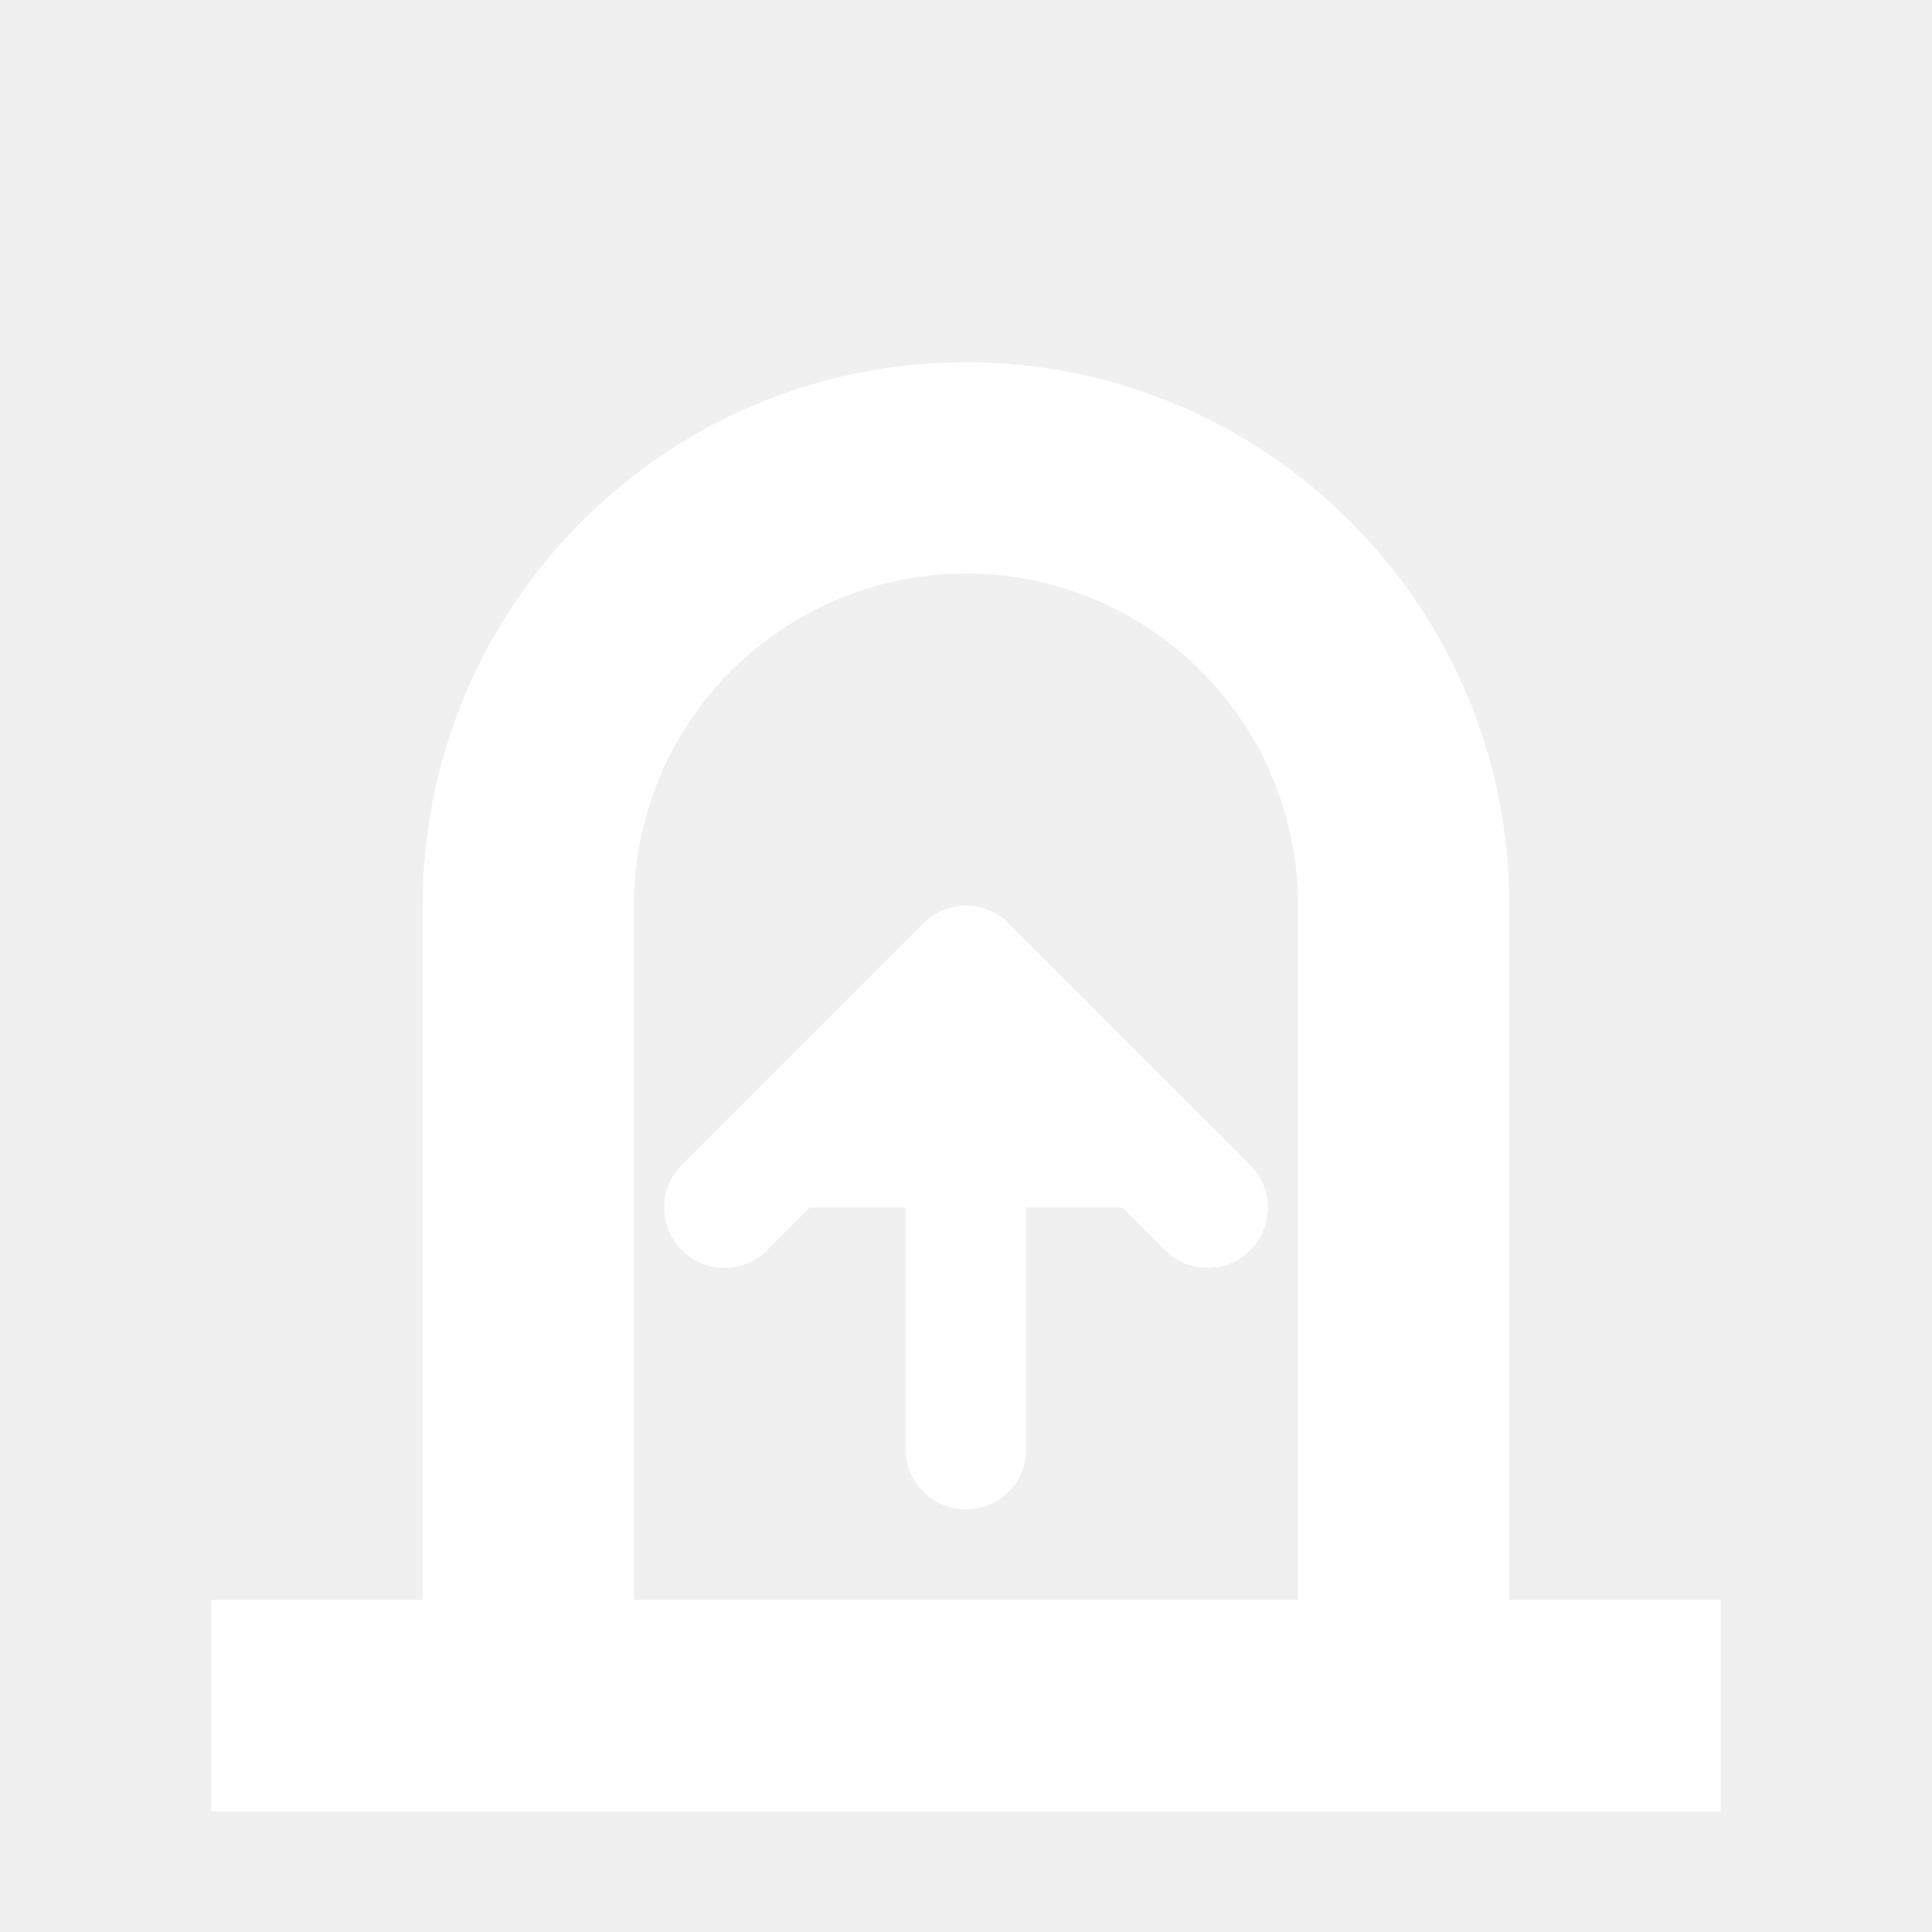
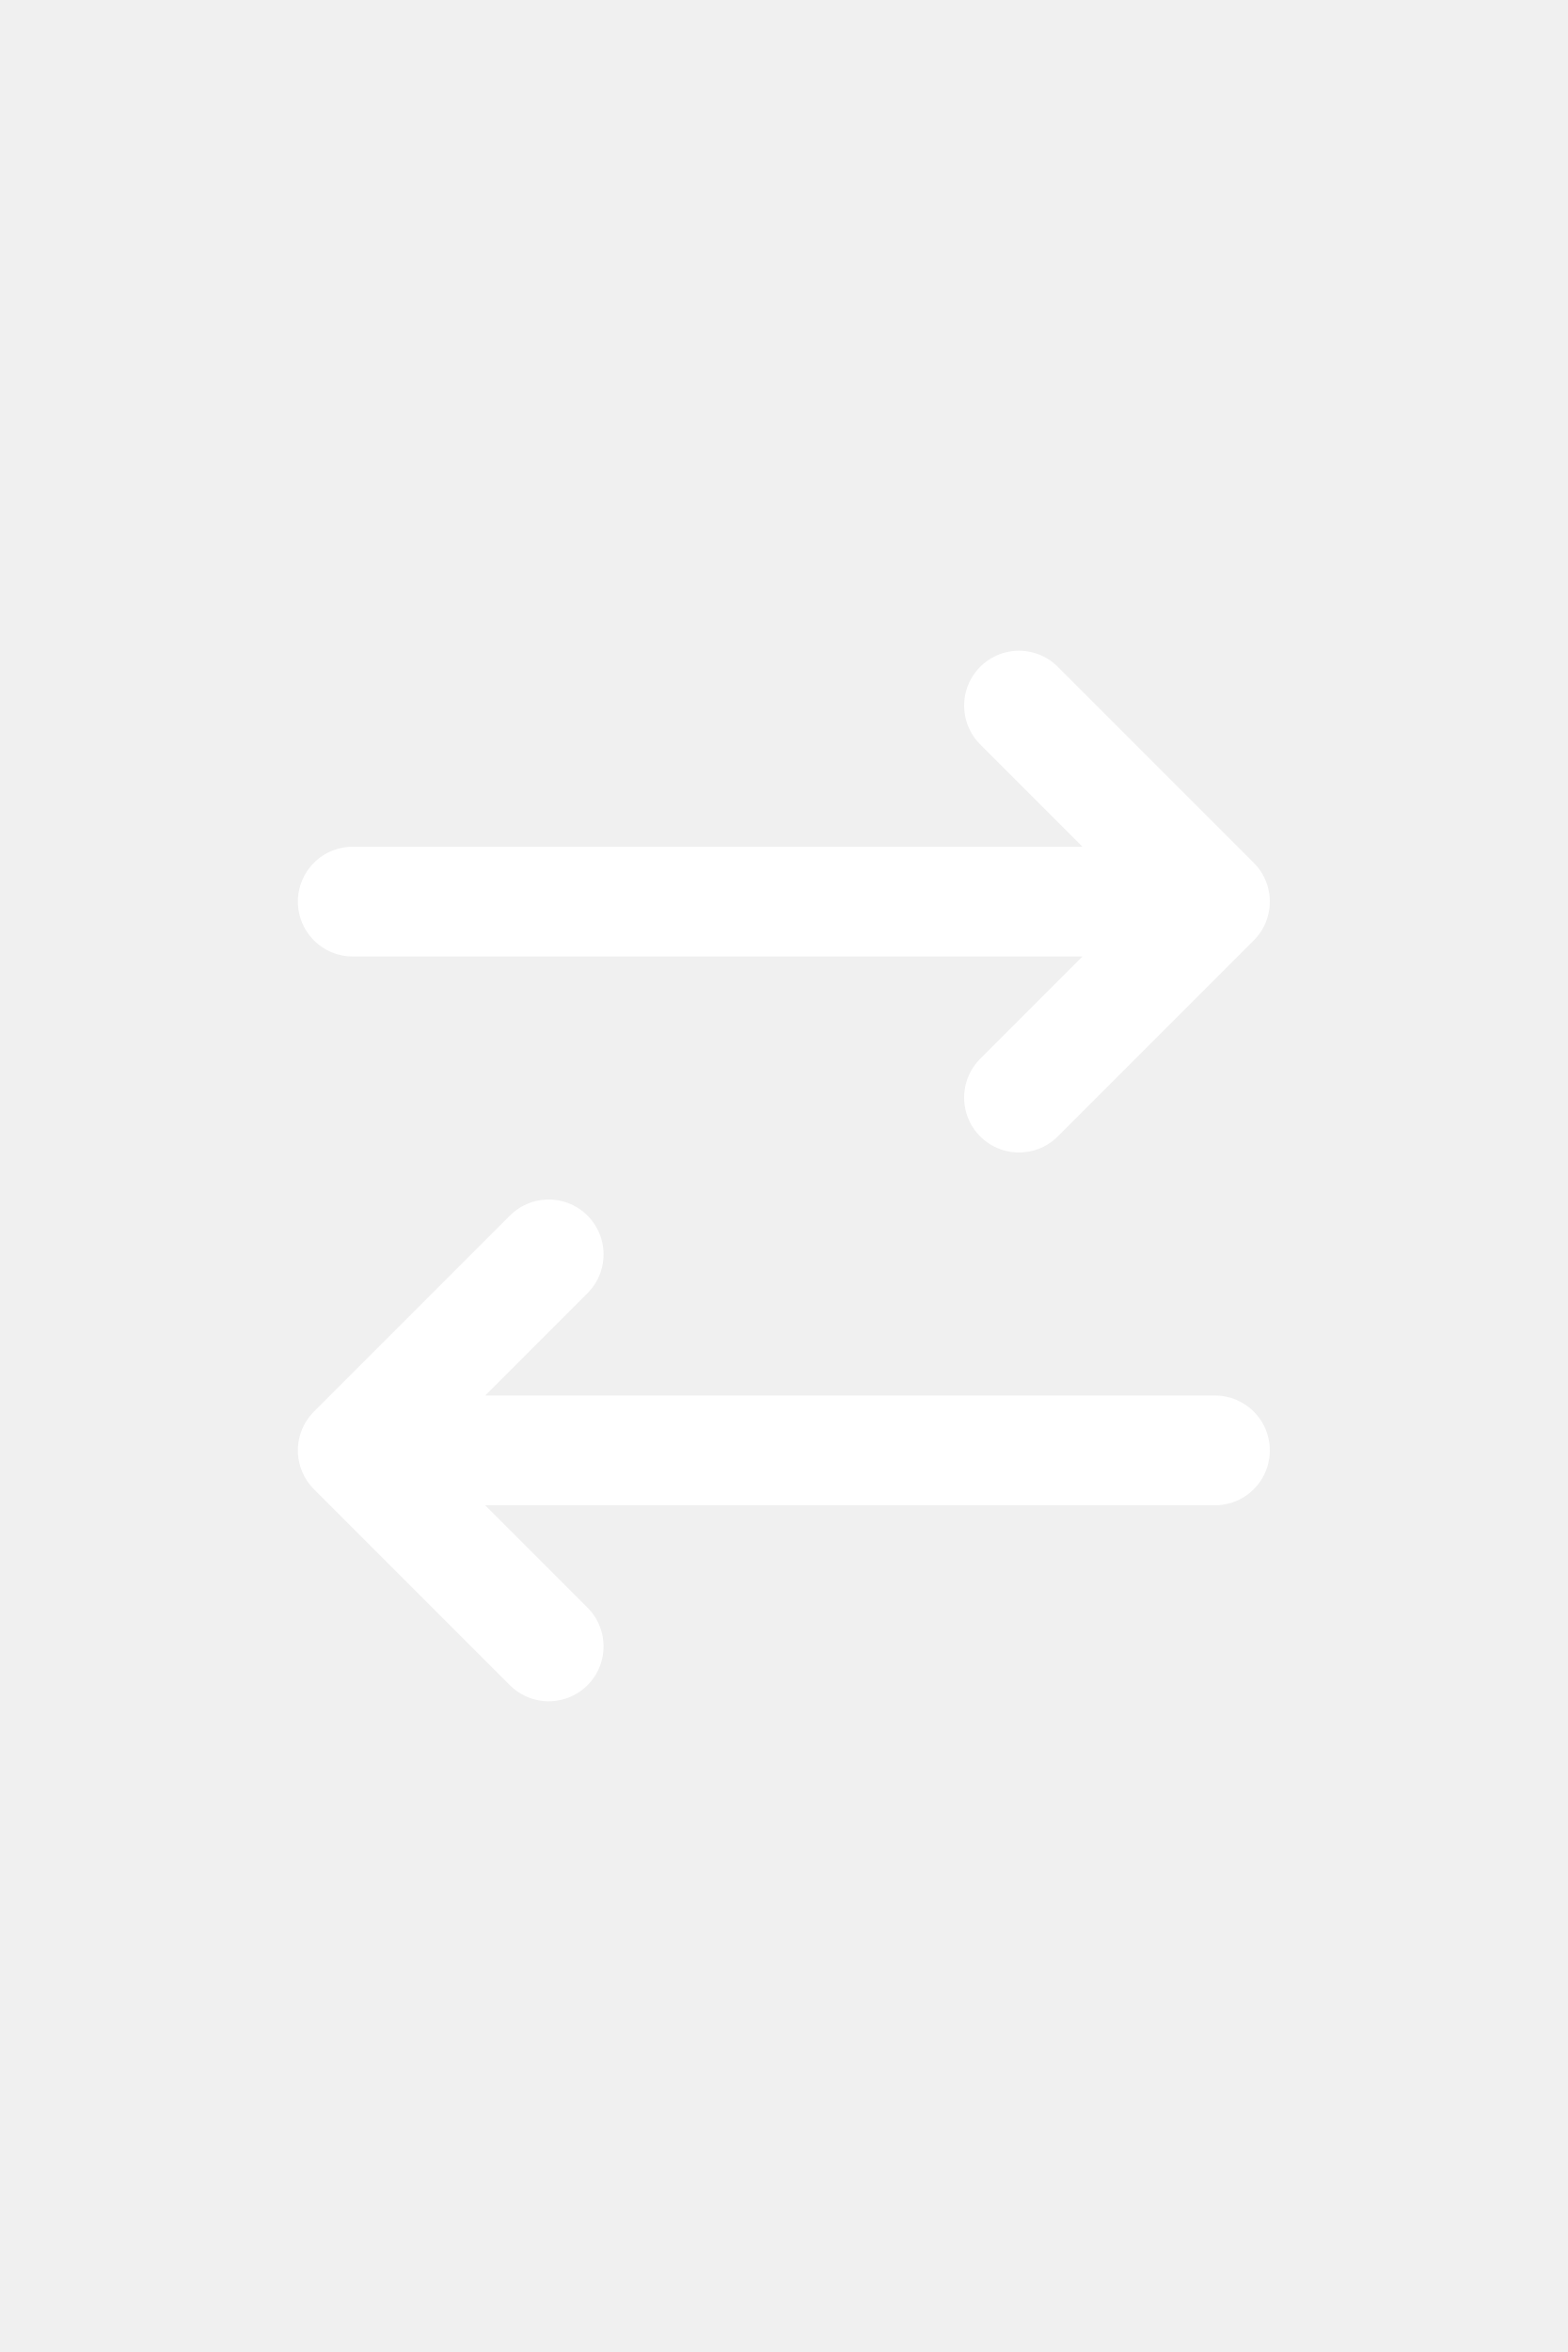
- <svg xmlns="http://www.w3.org/2000/svg" viewBox="0 0 64 64">
-   <path fill="#fff" d="M14 56V30a18 18 0 0 1 36 0v26h-7V30a11 11 0 0 0-22 0v26zM7 53h50v7H7z" />
-   <path fill="#fff" d="M32 48V32m-8 8 8-8 8 8" fill-rule="evenodd" stroke="#fff" stroke-linecap="round" stroke-linejoin="round" stroke-width="4" />
+ <svg xmlns="http://www.w3.org/2000/svg" width="40" height="60" viewBox="0 0 40 60">
+   <g fill="none" stroke="#fff" stroke-linecap="round" stroke-linejoin="round" stroke-width="2.8">
+     <path d="M9 23h22m0 0-5-5m5 5-5 5M31 37H9m0 0 5-5m-5 5 5 5" />
+   </g>
</svg>
